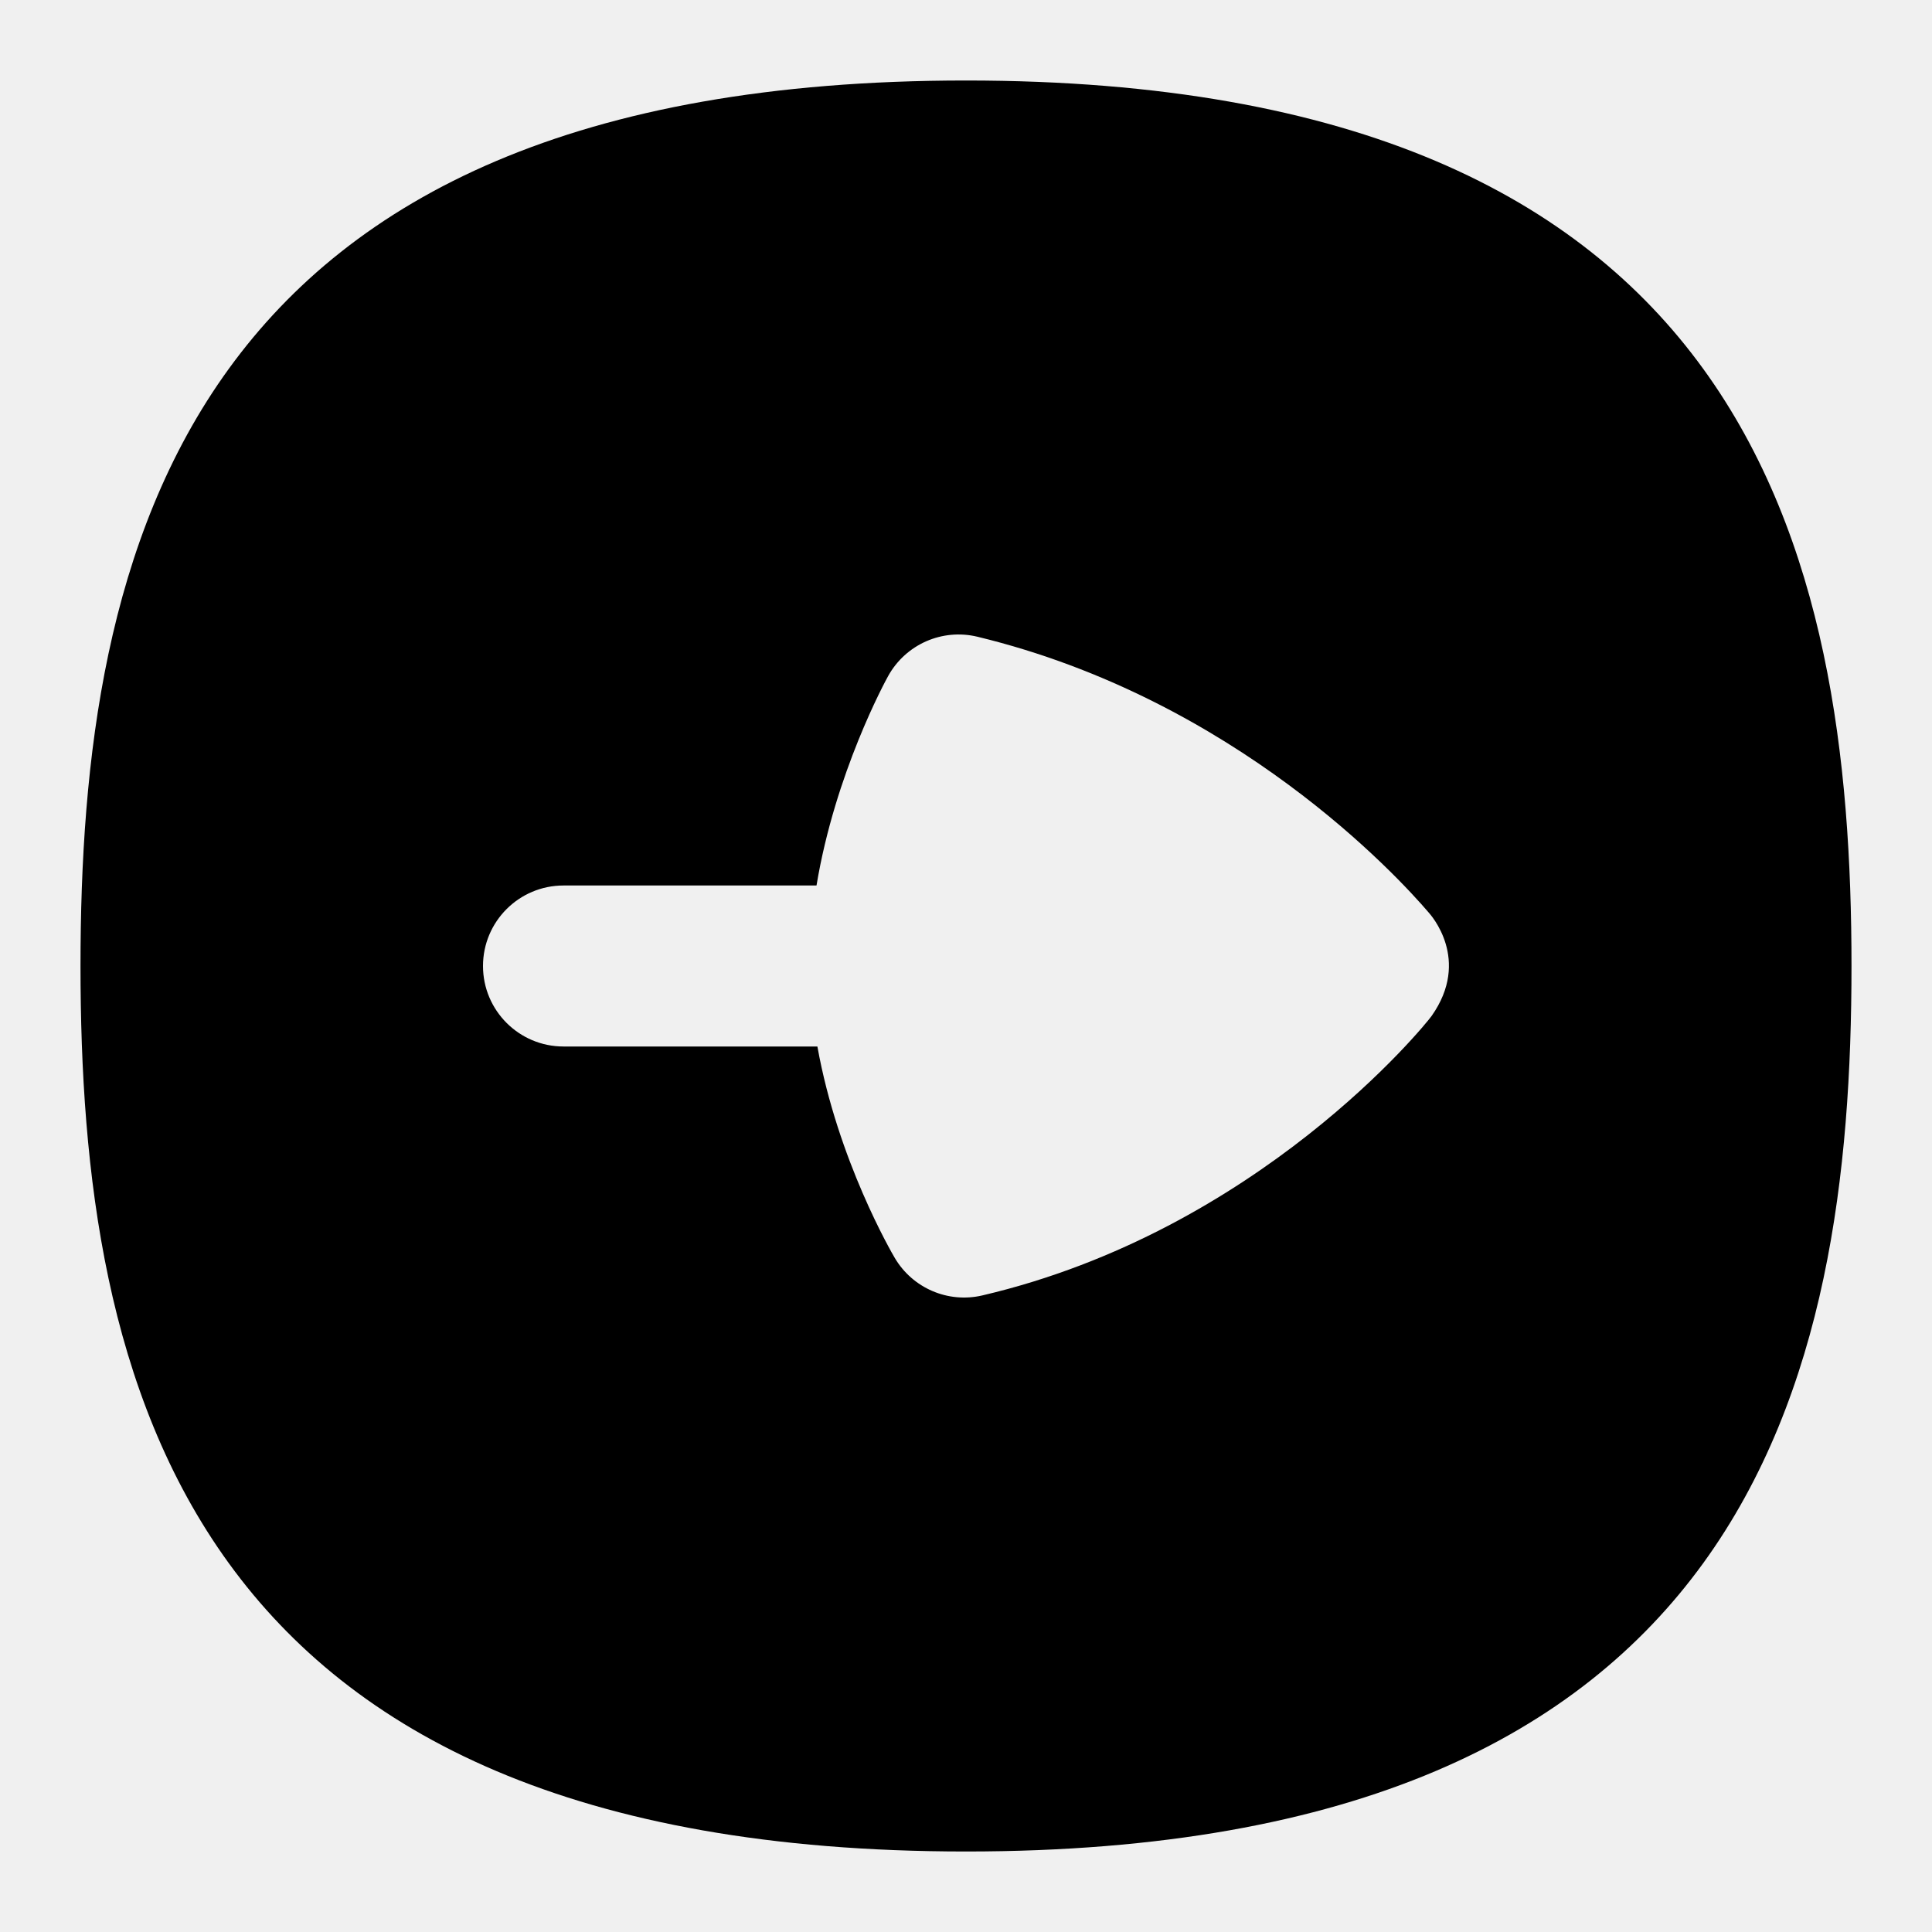
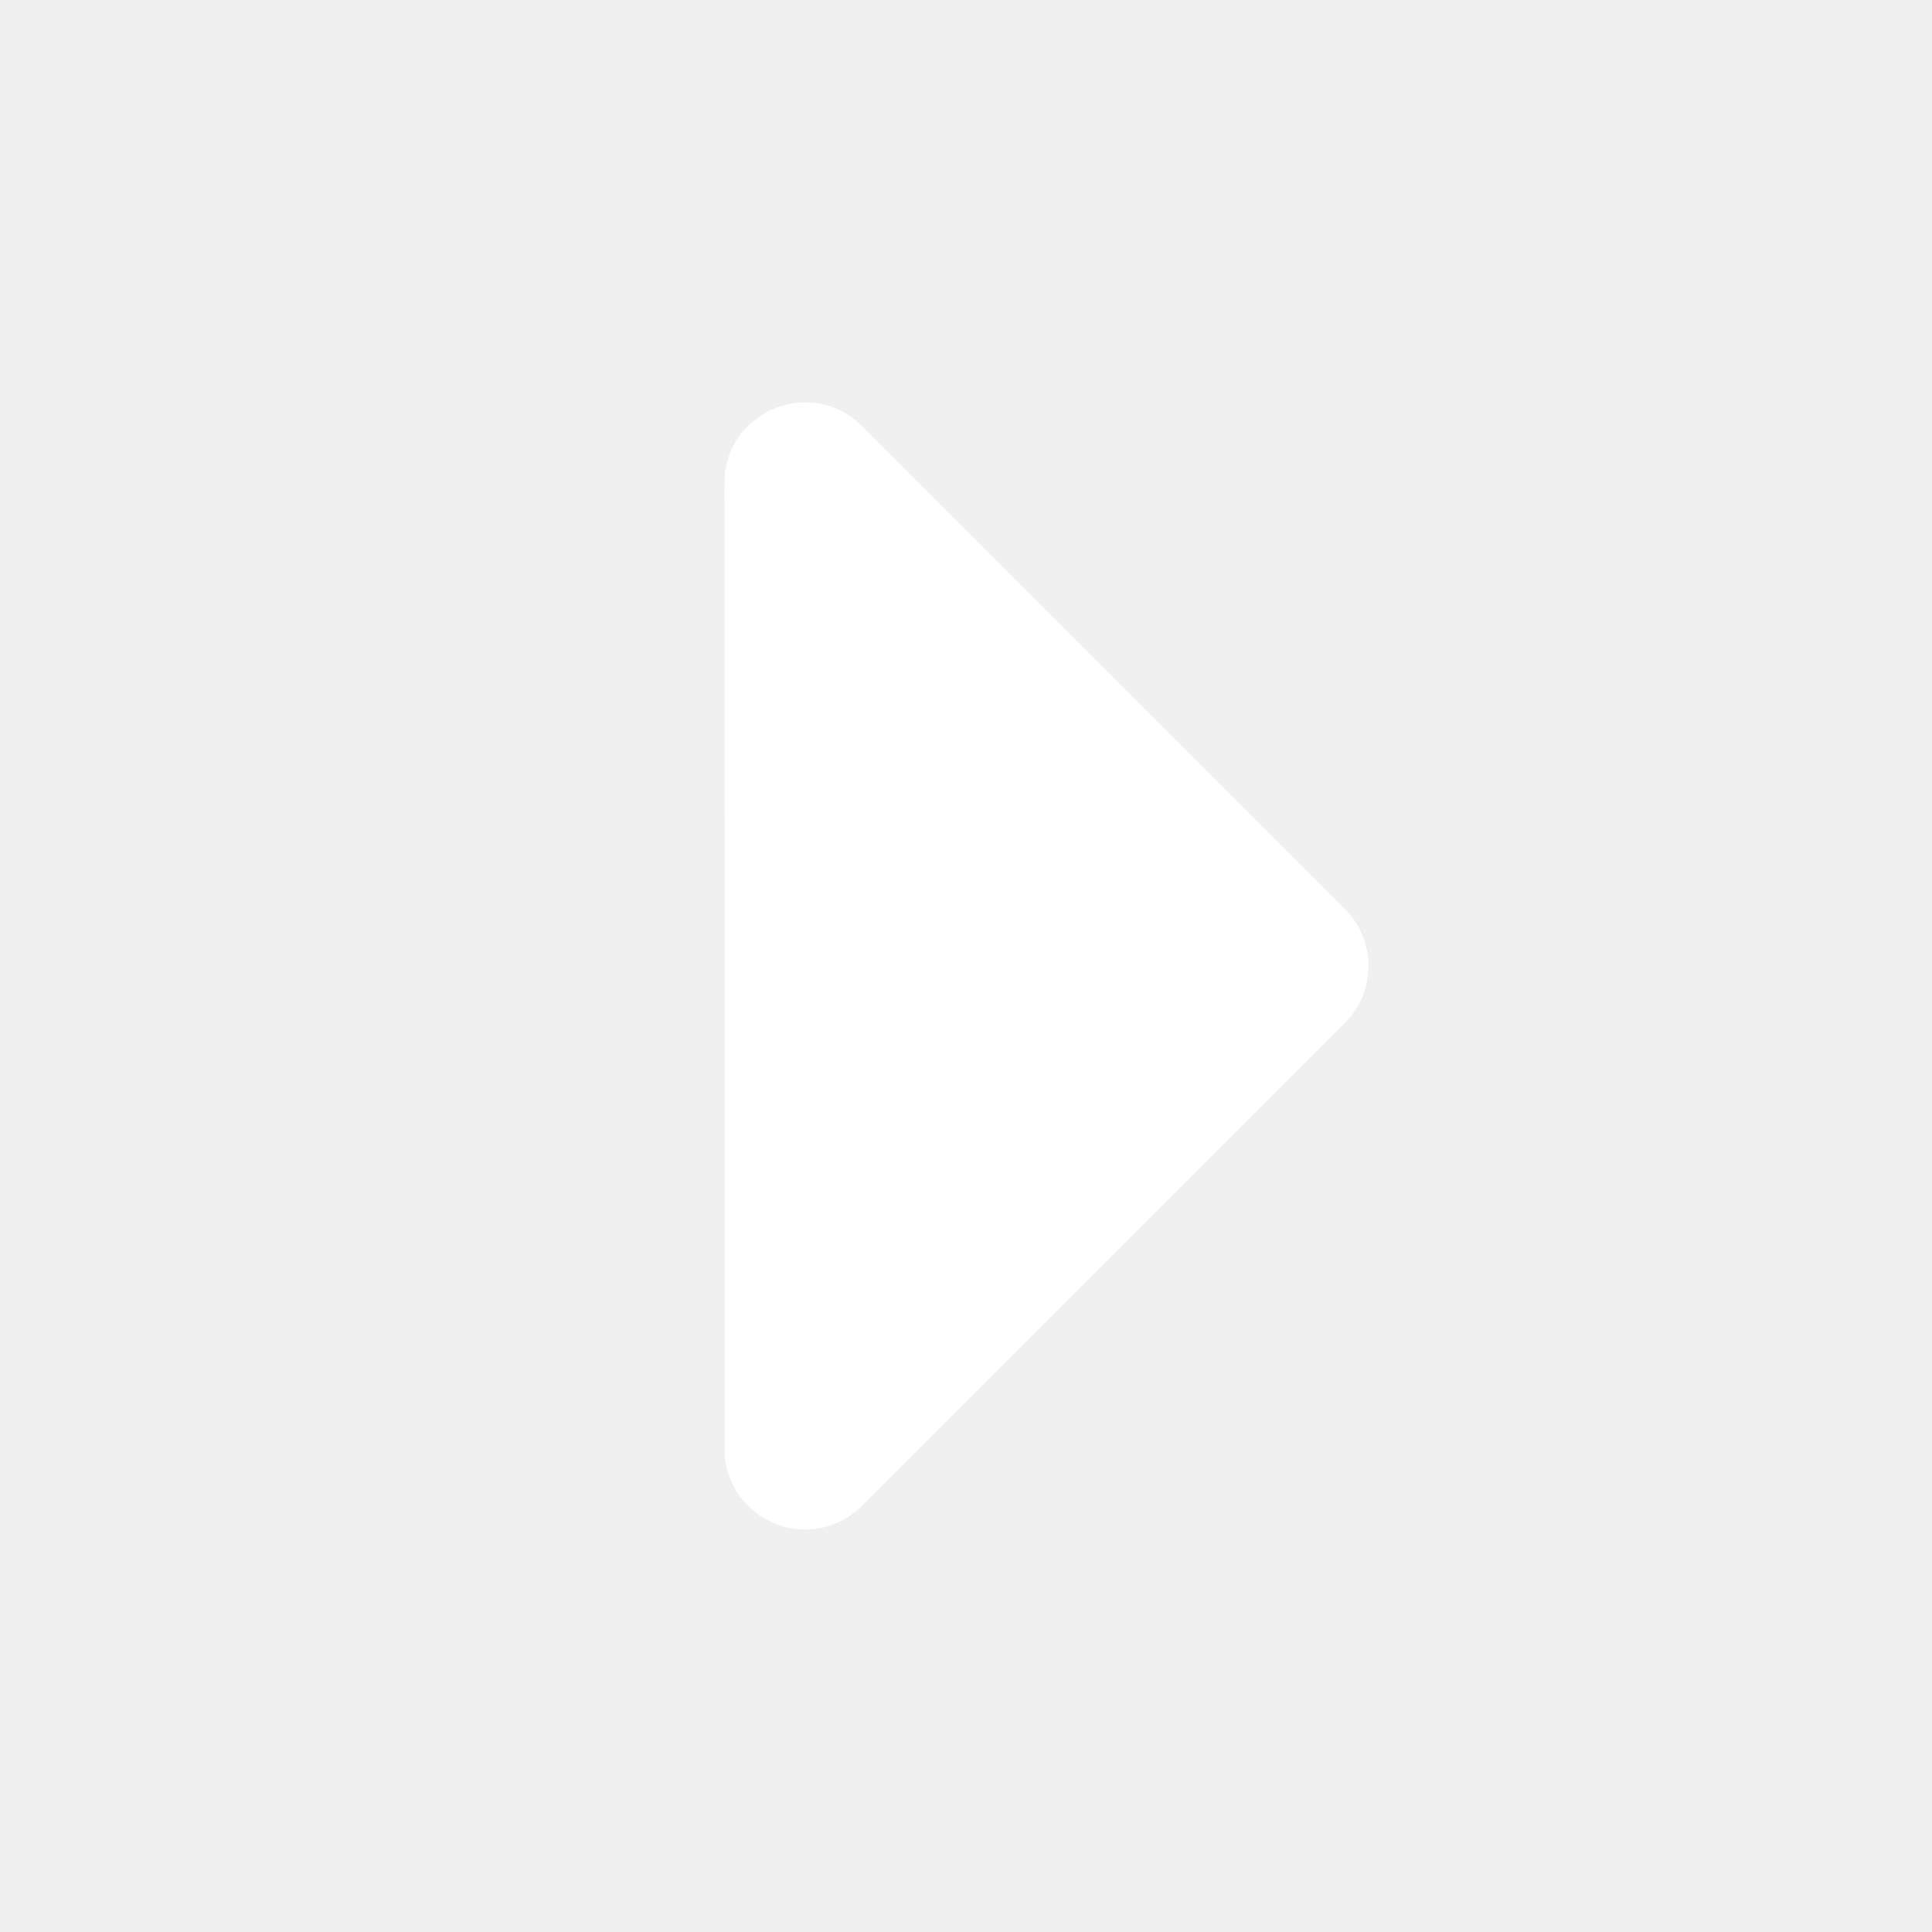
- <svg xmlns="http://www.w3.org/2000/svg" id="Layer_1" data-name="Layer 1" viewBox="0 0 24 24">
-   <path d="M1,12c0,5.122,1.25,11,11,11s11-5.878,11-11S21.75,1,12,1,1,6.878,1,12ZM12.143,7.91c3.206,.776,5.225,2.982,5.604,3.425,.022,.025,.532,.586,.036,1.287-.08,.113-2.151,2.667-5.579,3.47-.426,.1-.867-.089-1.089-.466-.035-.059-.708-1.214-.961-2.626h-3.154c-.552,0-1-.448-1-1s.448-1,1-1h3.143c.231-1.396,.857-2.543,.89-2.602,.218-.394,.672-.594,1.11-.488Z" />
+ <svg xmlns="http://www.w3.org/2000/svg" width="24" height="24" viewBox="0 0 24 24" fill="#ffffff" class="icon icon-tabler icons-tabler-filled icon-tabler-caret-right">
+   <path stroke="none" d="M0 0h24v24H0z" fill="none" />
+   <path d="M9 6c0 -.852 .986 -1.297 1.623 -.783l.084 .076l6 6a1 1 0 0 1 .083 1.32l-.083 .094l-6 6l-.094 .083l-.077 .054l-.096 .054l-.036 .017l-.067 .027l-.108 .032l-.053 .01l-.06 .01l-.057 .004l-.059 .002l-.059 -.002l-.058 -.005l-.06 -.009l-.052 -.01l-.108 -.032l-.067 -.027l-.132 -.07l-.09 -.065l-.081 -.073l-.083 -.094l-.054 -.077l-.054 -.096l-.017 -.036l-.027 -.067l-.032 -.108l-.01 -.053l-.01 -.06l-.004 -.057l-.002 -12.059z" />
</svg>
